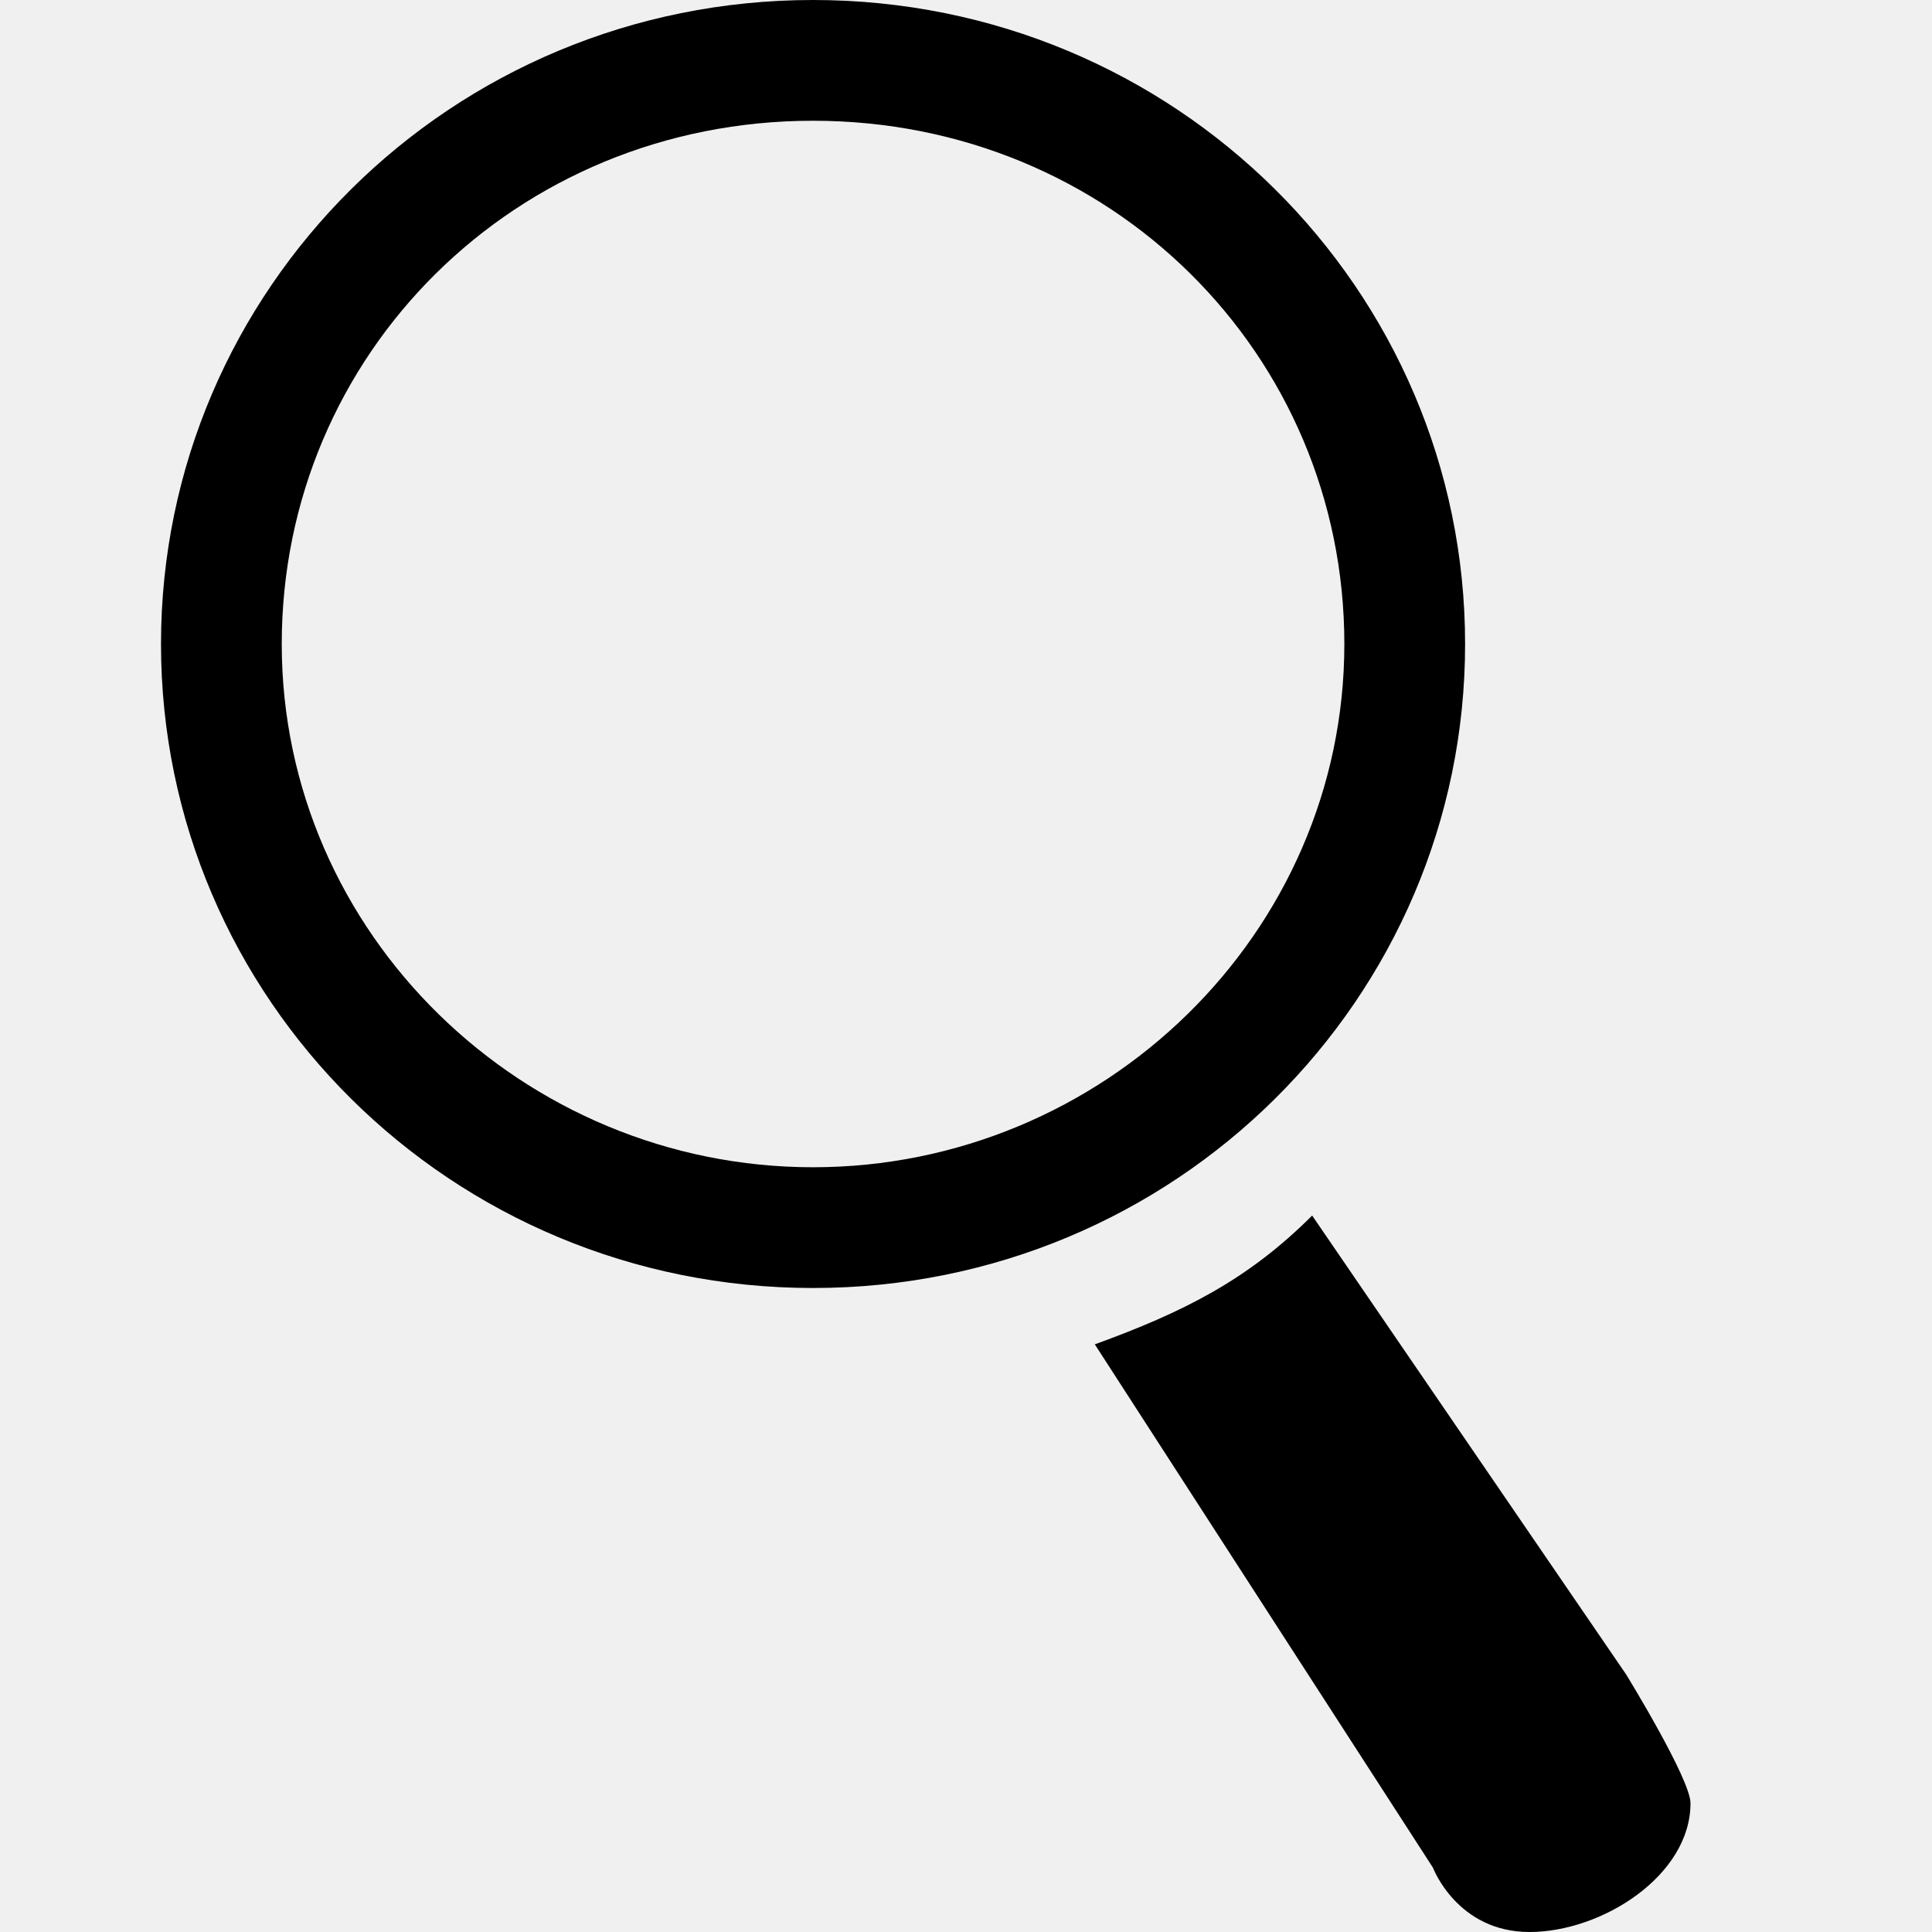
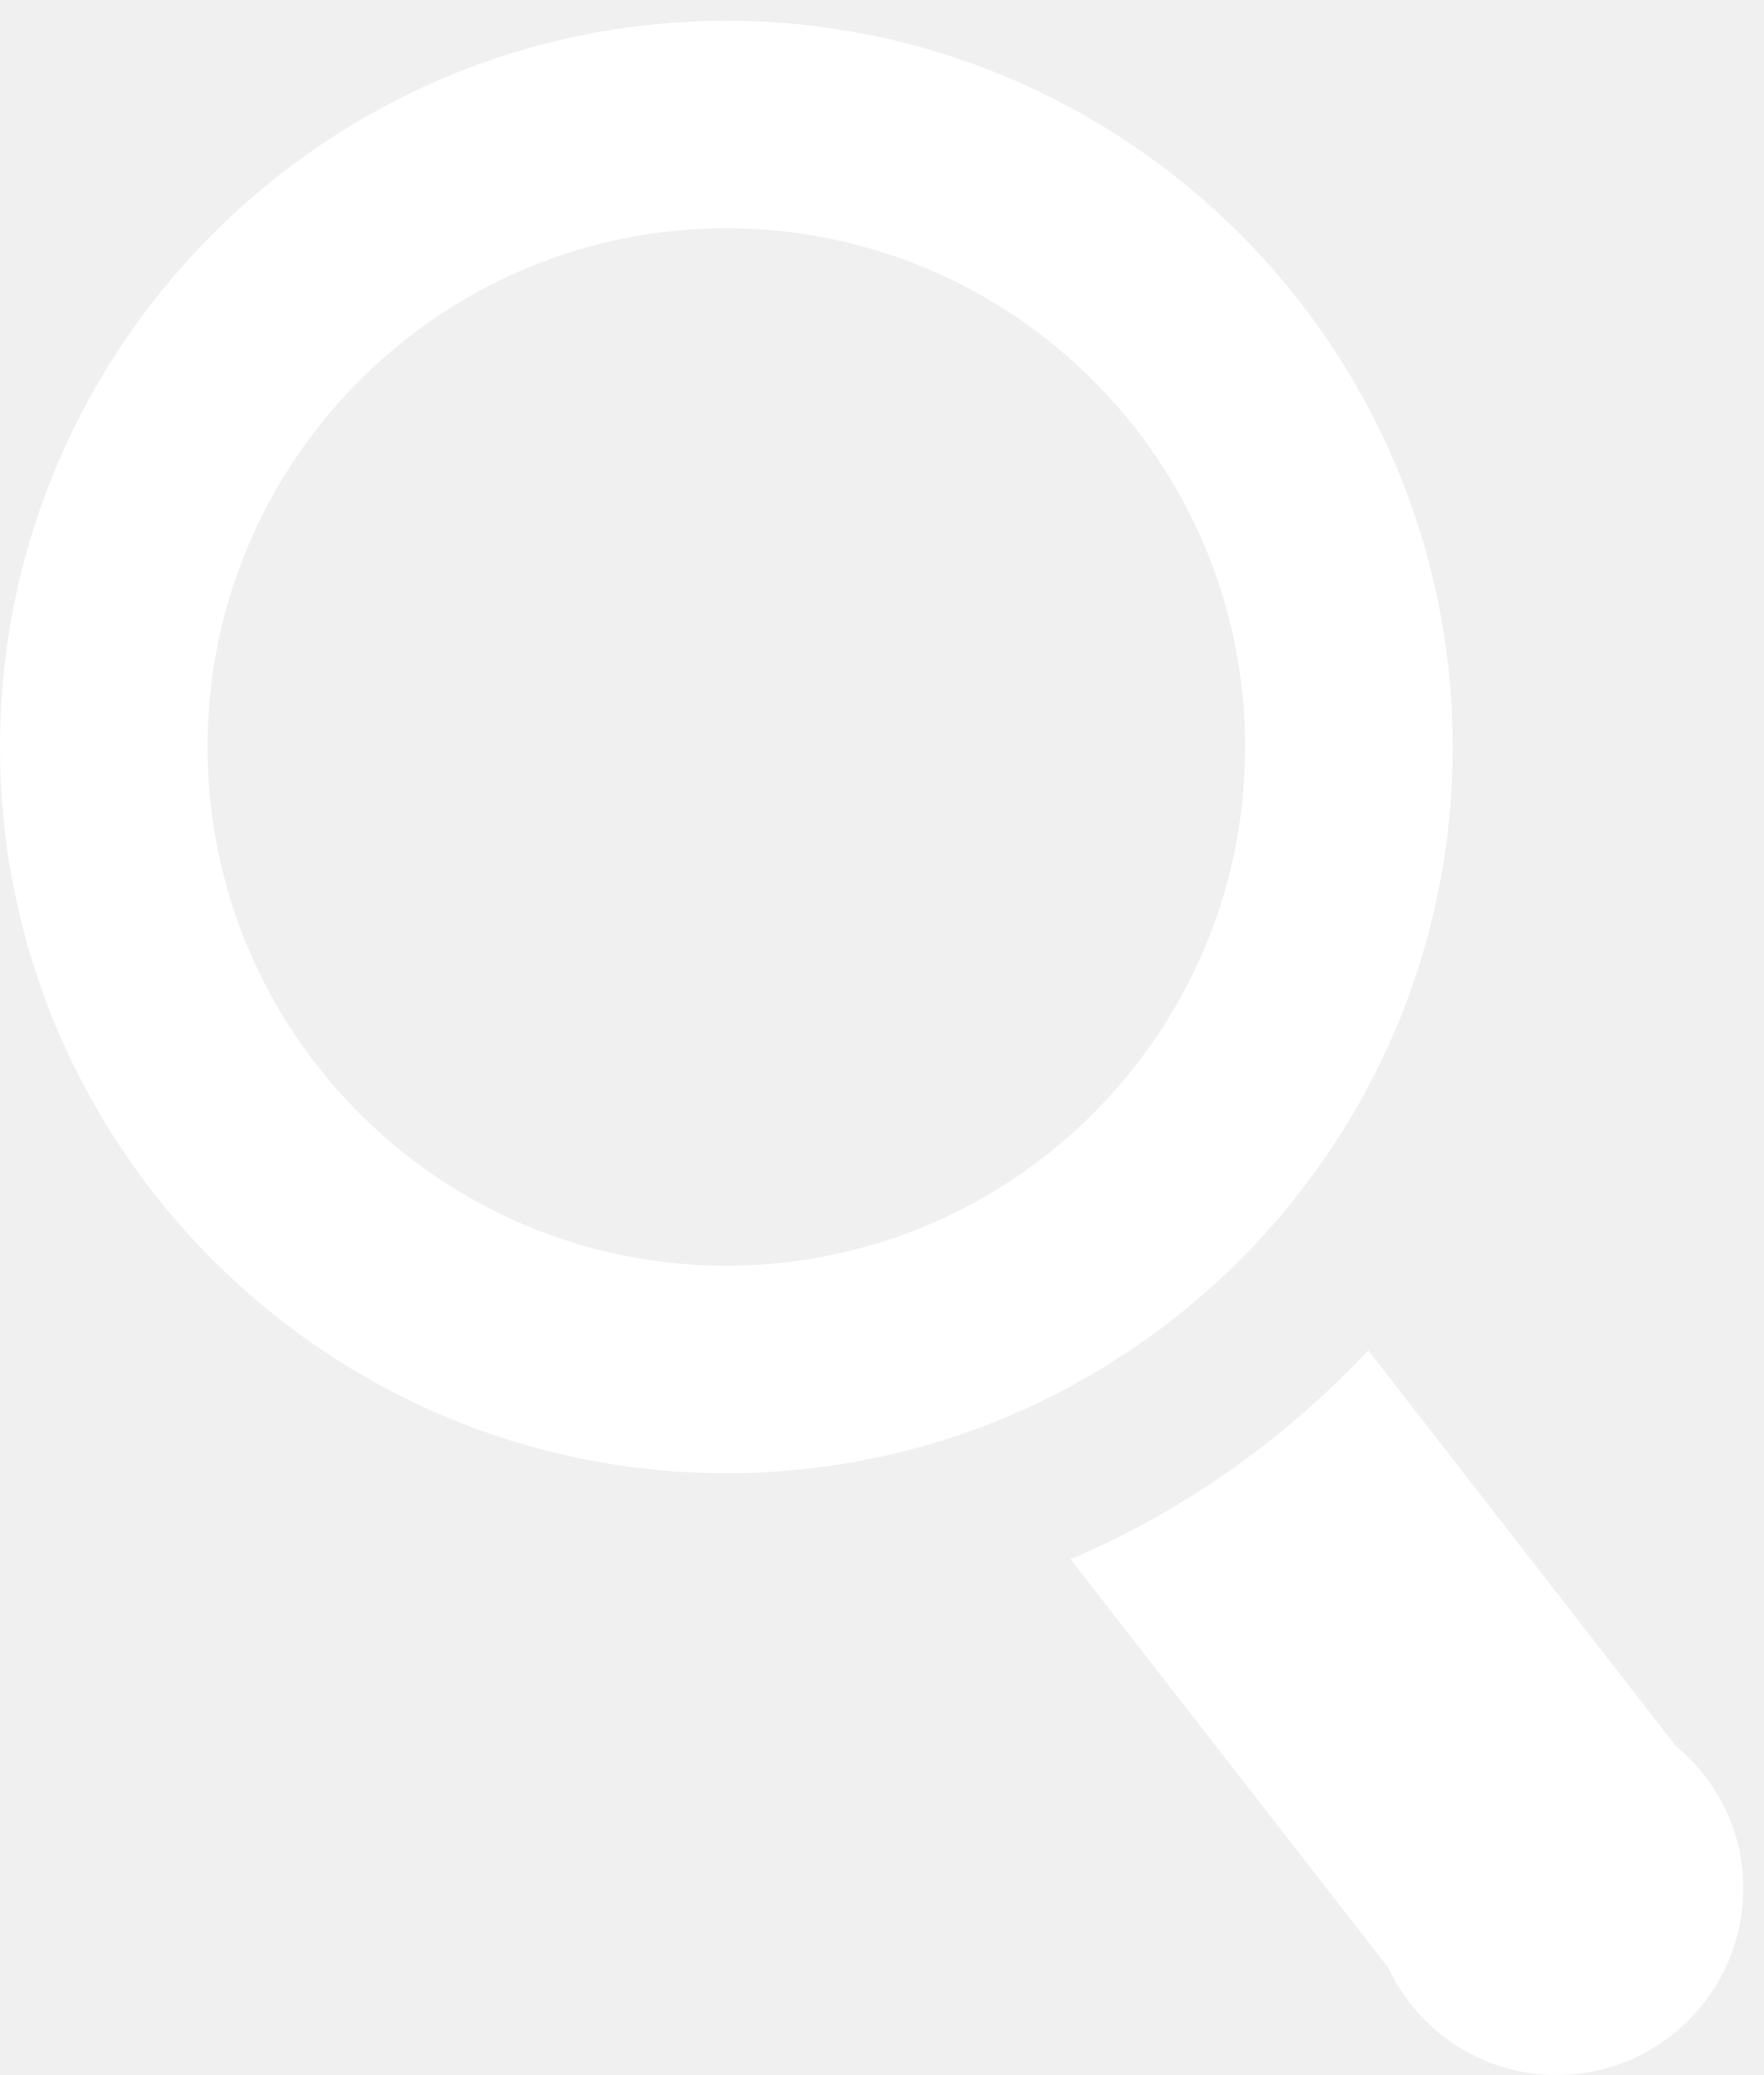
- <svg xmlns="http://www.w3.org/2000/svg" version="1.1" id="Ebene_1" x="0px" y="0px" width="24px" height="24px" viewBox="0 0 24 24" style="enable-background:new 0 0 24 24;" xml:space="preserve">
-   <g>
-     <path d="M20.2,20.8l-3.9-5.7c-0.8,0.8-1.6,1.2-2.7,1.6l4.2,6.5c0,0,0.3,0.8,1.2,0.8c0.9,0,2-0.7,2-1.6C21,22.1,20.2,20.8,20.2,20.8   z" />
-     <path d="M18.2,8c0-4.4-3.6-8-8.1-8C5.6,0,2,3.6,2,8s3.6,8,8.1,8C14.6,16,18.2,12.4,18.2,8z M10.1,14.5c-3.6,0-6.6-2.9-6.6-6.5   s2.9-6.5,6.6-6.5s6.6,2.9,6.6,6.5S13.7,14.5,10.1,14.5z" />
+ <svg xmlns="http://www.w3.org/2000/svg" width="17px" height="20px" viewBox="0 0 17 20" version="1.1">
+   <defs />
+   <g id="Resultpage" stroke="none" stroke-width="1" fill="none" fill-rule="evenodd">
+     <g id="Group-20" fill="#FFFFFF">
+       <path d="M7,2.2 C4.243,2.2 2,4.443 2,7.2 C2,9.957 4.243,12.2 7,12.2 C9.757,12.2 12,9.957 12,7.2 C12,4.443 9.757,2.2 7,2.2 M7,14.2 C3.141,14.2 0,11.059 0,7.2 C0,3.341 3.141,0.2 7,0.2 C10.859,0.2 14,3.341 14,7.2 C14,11.059 10.859,14.2 7,14.2" id="Fill-1" />
+       <g id="Group-5" transform="translate(10, 13)">
+         <path d="M6.146,3.824 L3.186,0.016 C2.382,0.871 1.411,1.563 0.317,2.028 L3.376,5.961 C3.663,6.573 4.279,7 5,7 C5.994,7 6.8,6.194 6.8,5.2 C6.8,4.644 6.543,4.154 6.146,3.824" id="Fill-3" />
+       </g>
+     </g>
  </g>
</svg>
